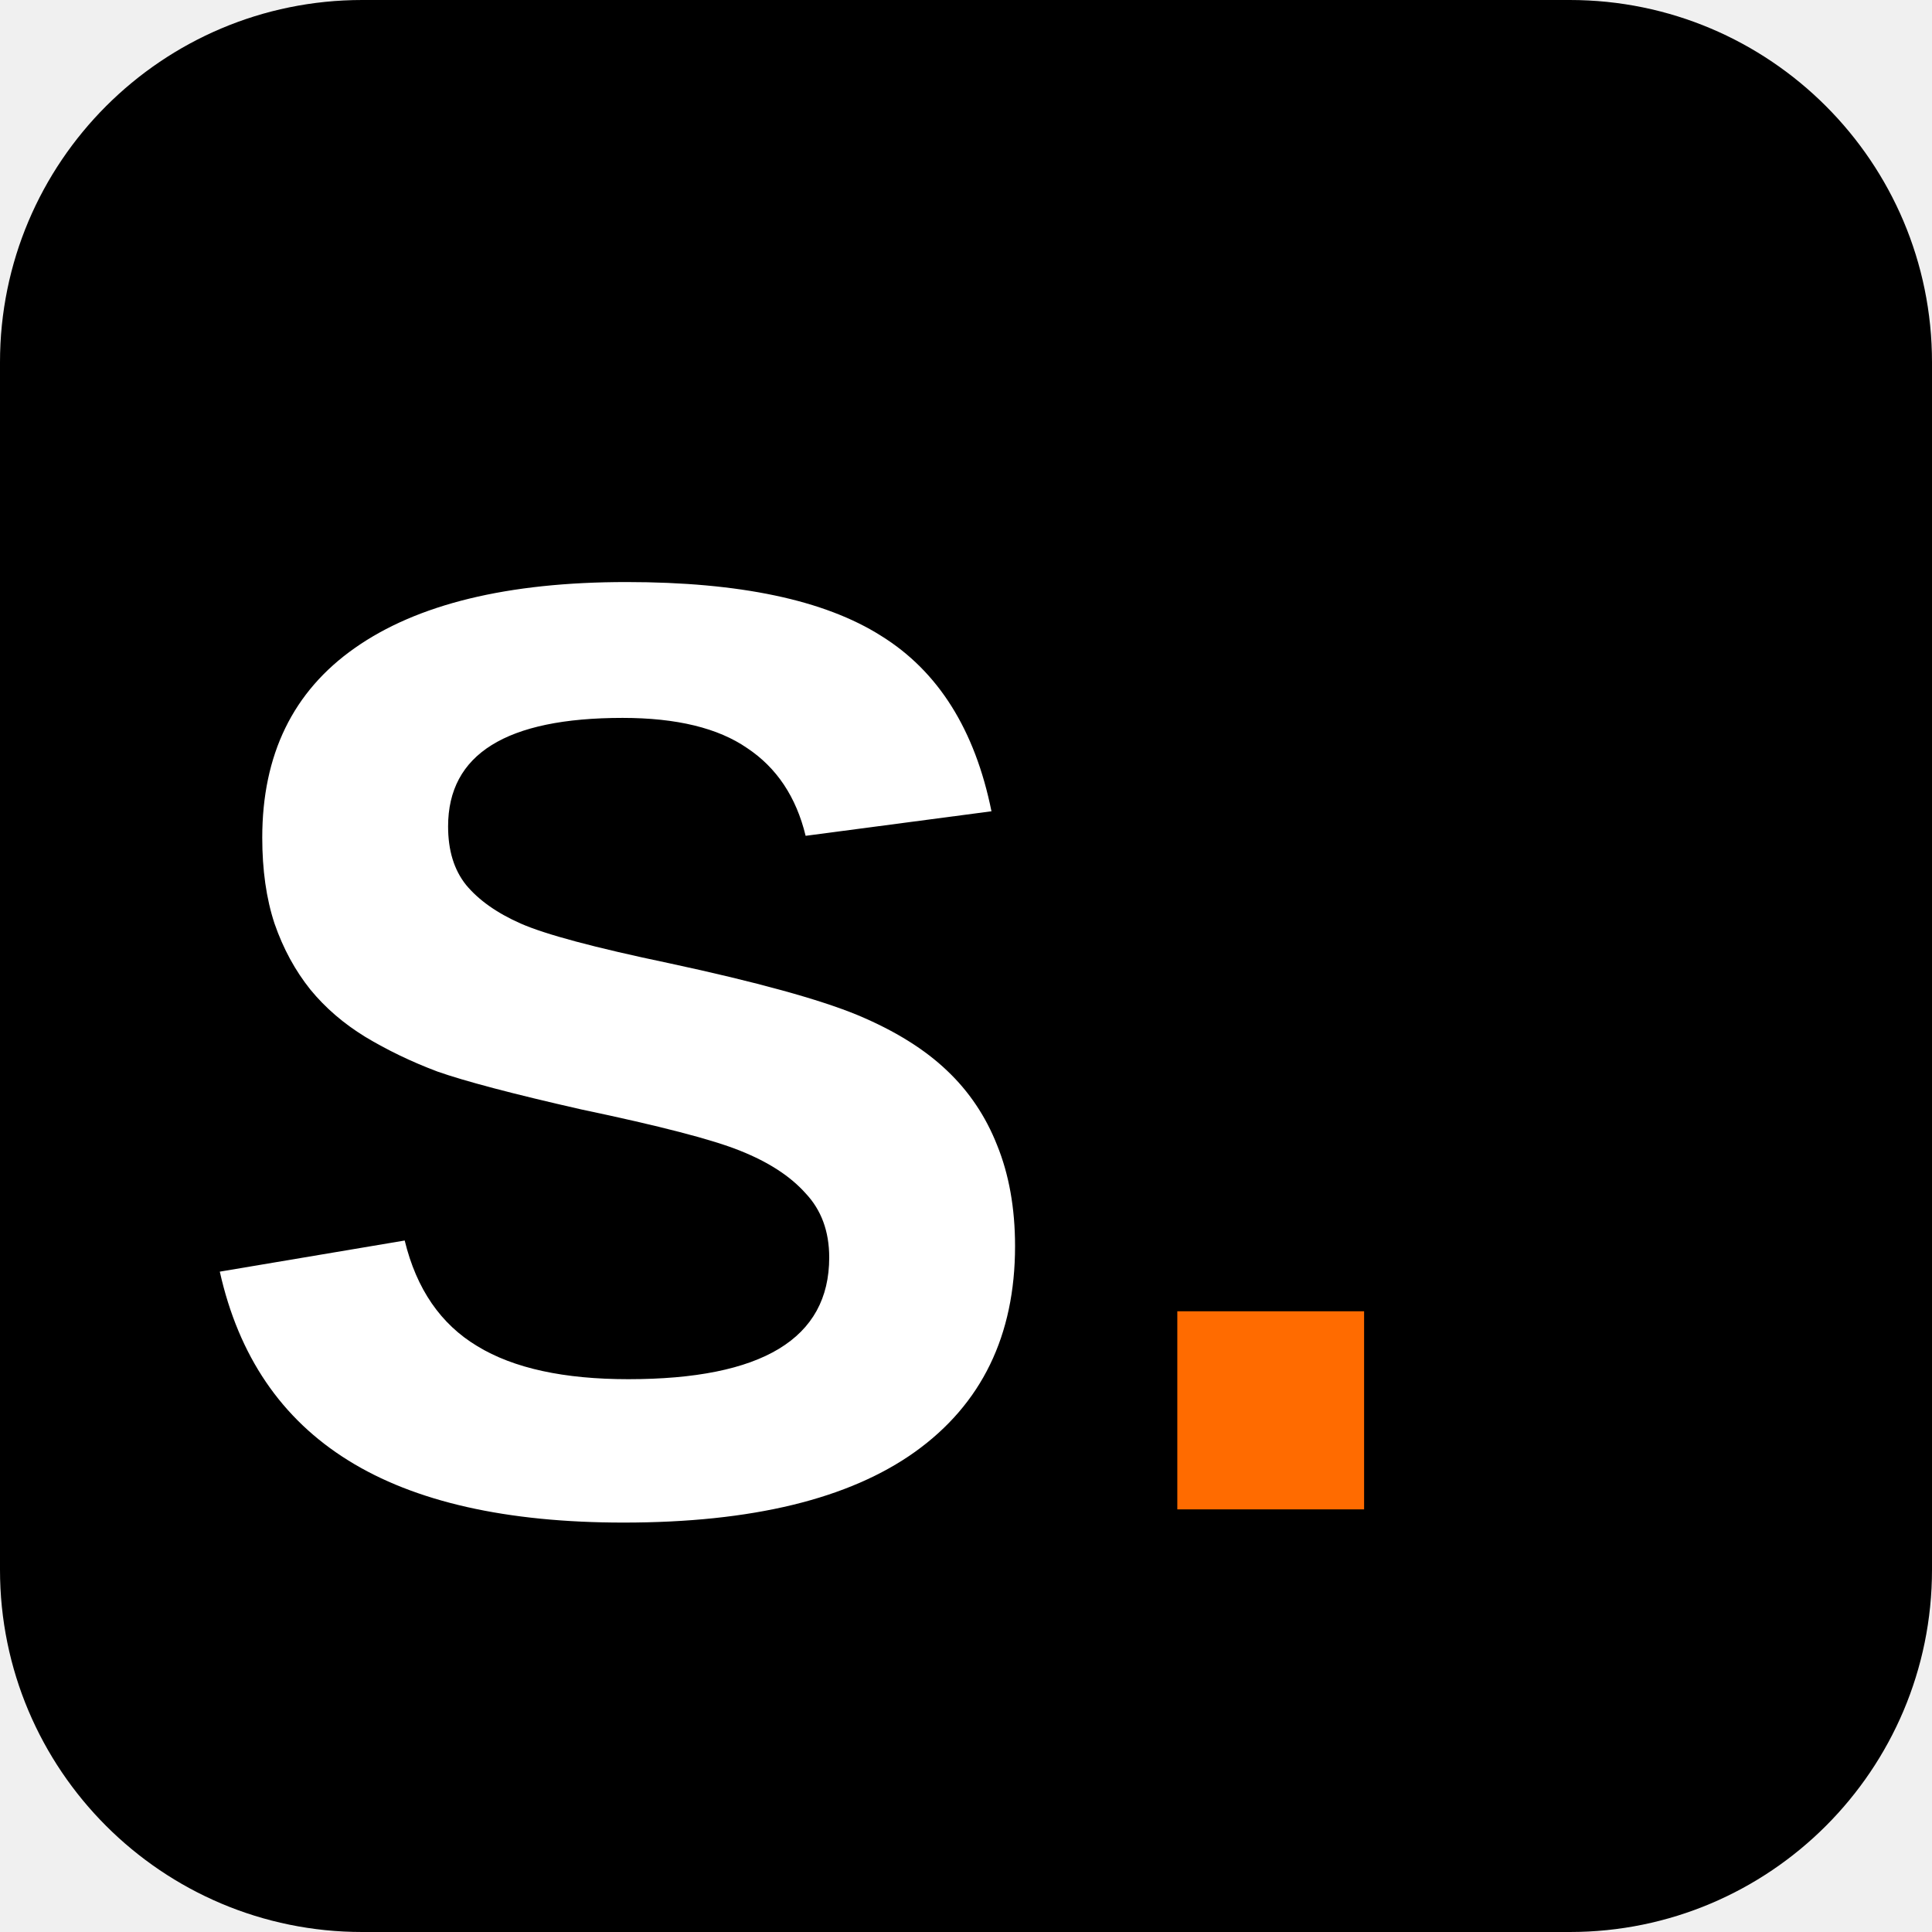
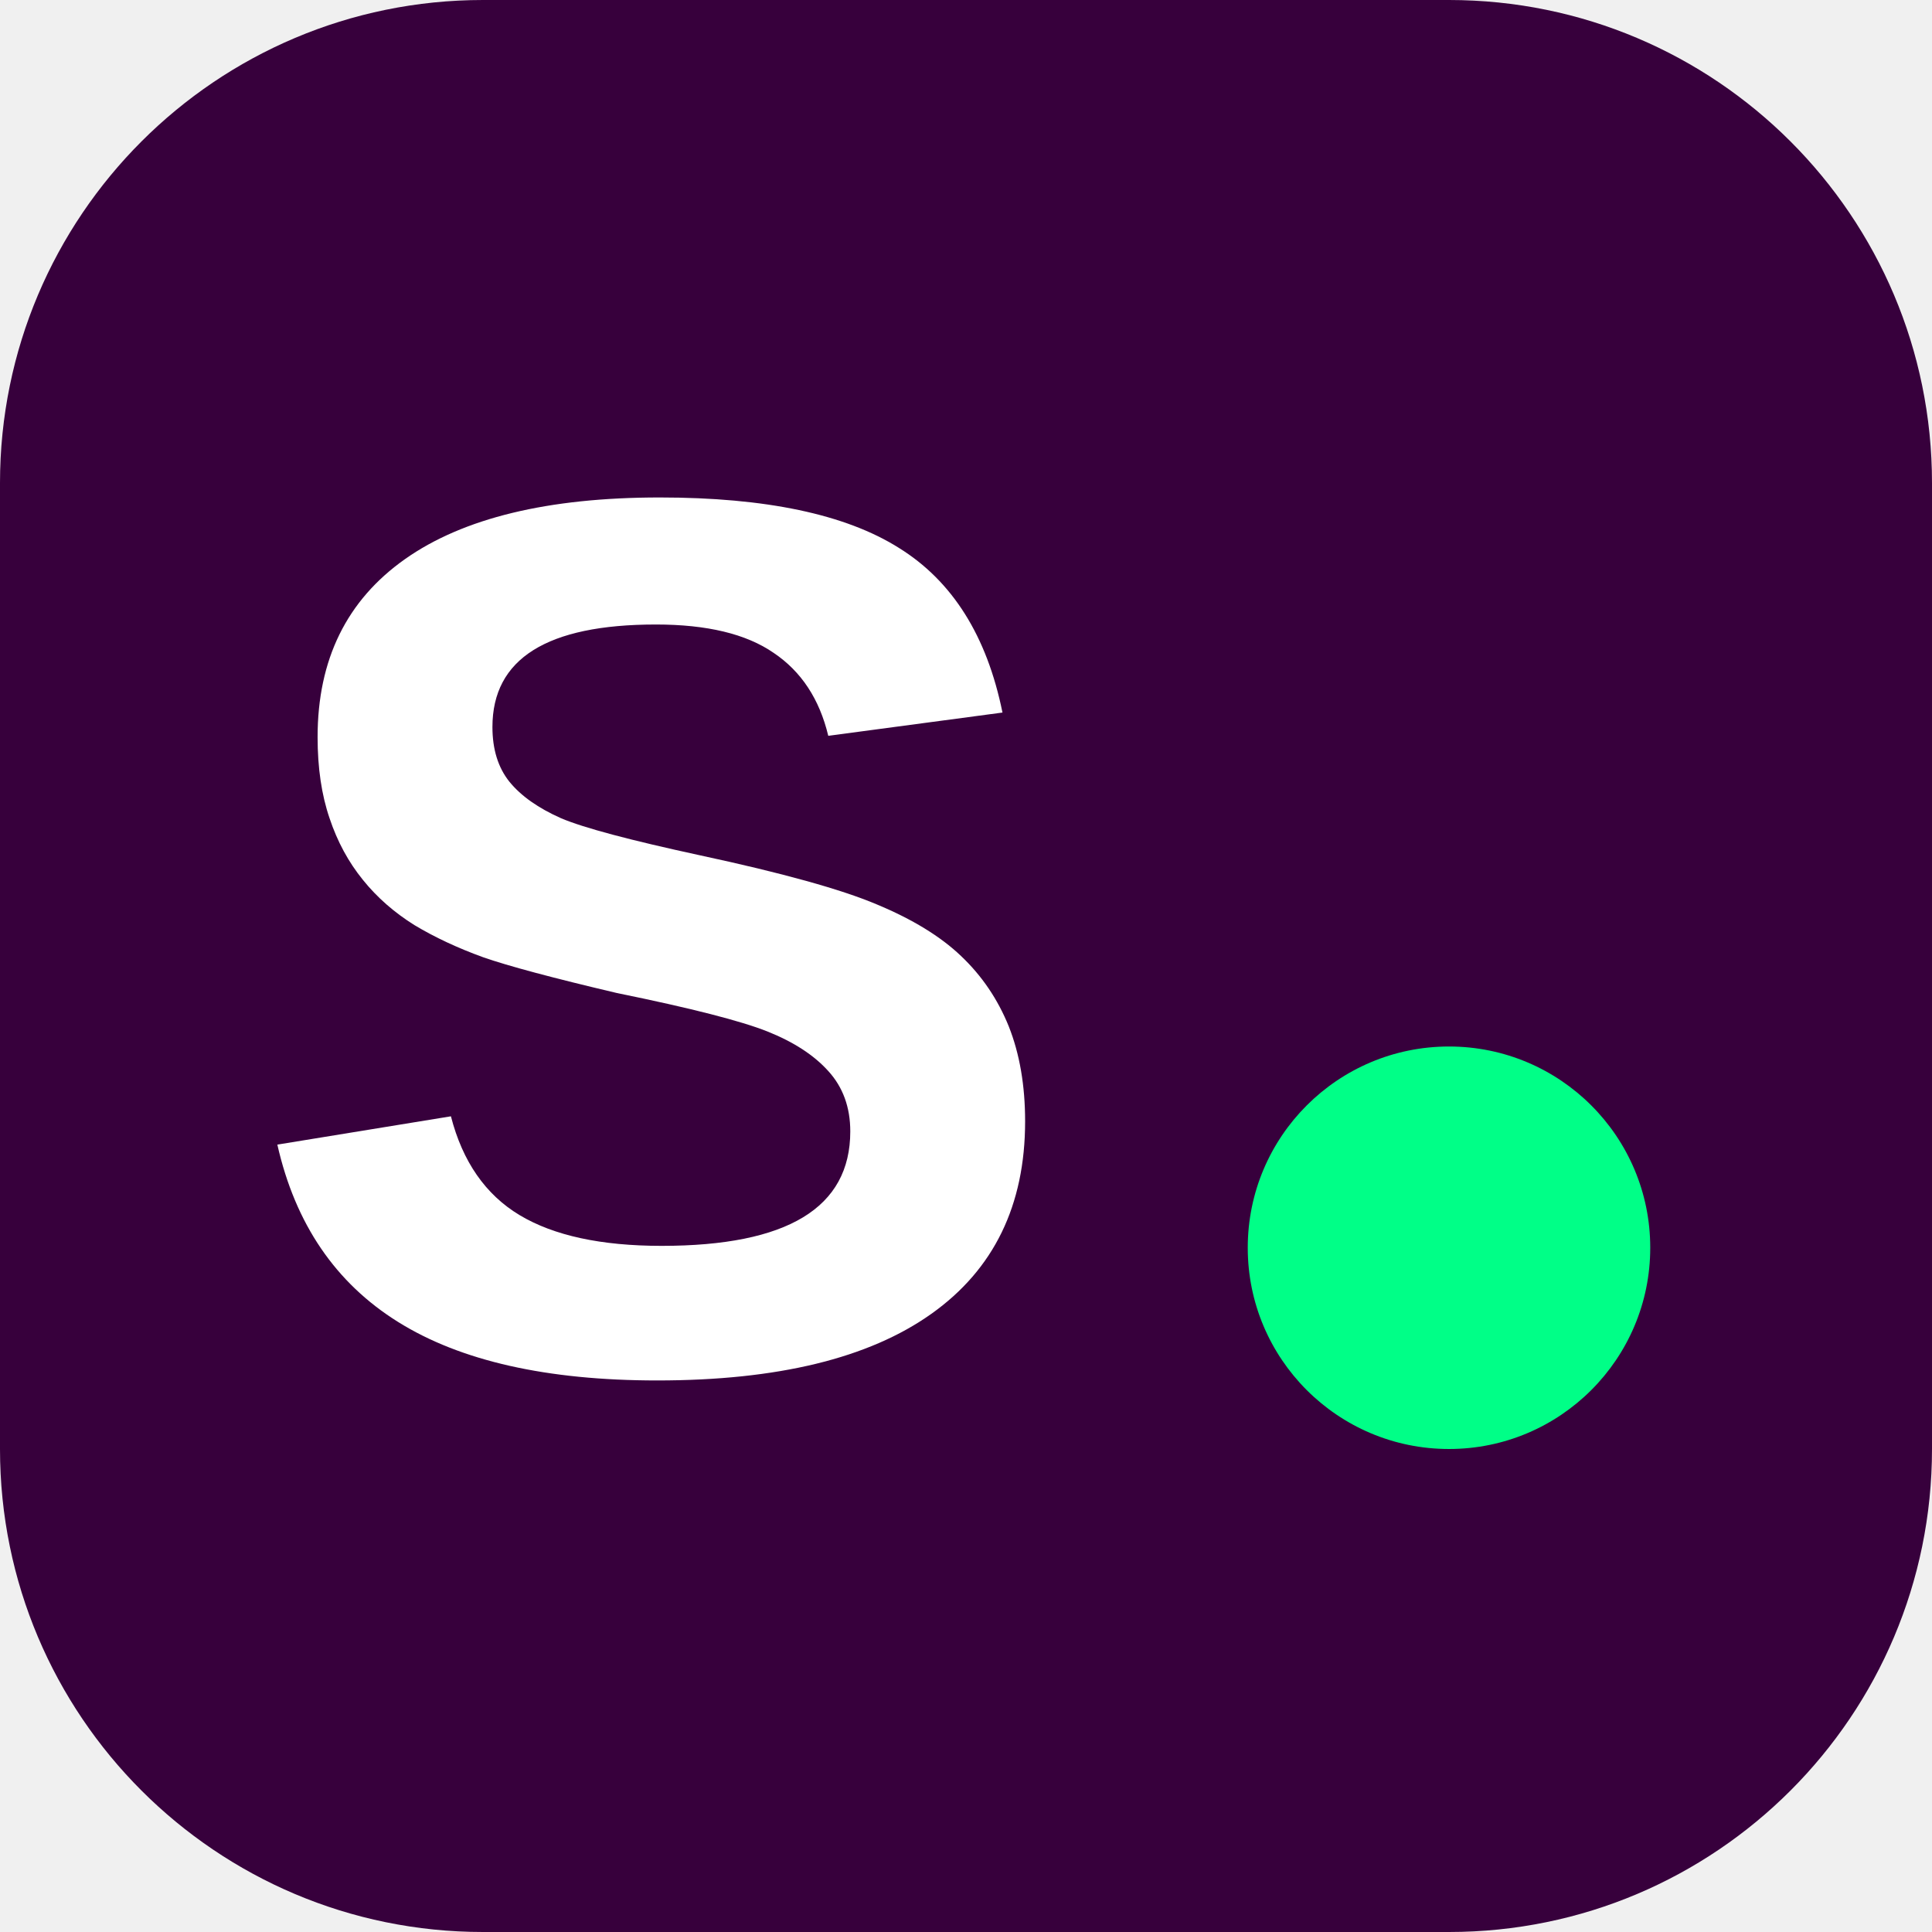
- <svg xmlns="http://www.w3.org/2000/svg" viewBox="0 0 32 32">
-   <rect width="32" height="32" rx="6" fill="#000000" />
-   <text x="3" y="25" font-family="Arial Black,Arial,sans-serif" font-weight="900" font-size="22" fill="#ffffff">S</text>
-   <text x="18" y="25" font-family="Arial Black,Arial,sans-serif" font-weight="900" font-size="22" fill="#ff6b00">.</text>
+ <svg xmlns="http://www.w3.org/2000/svg" viewBox="0 0 48 48">
+   <rect width="48" height="48" rx="12" fill="#37003c" />
+   <text x="6" y="34" font-family="Arial,sans-serif" font-size="31" font-weight="700" fill="#fff">S</text>
+   <circle cx="36" cy="31" r="5" fill="#00ff87" />
</svg>
